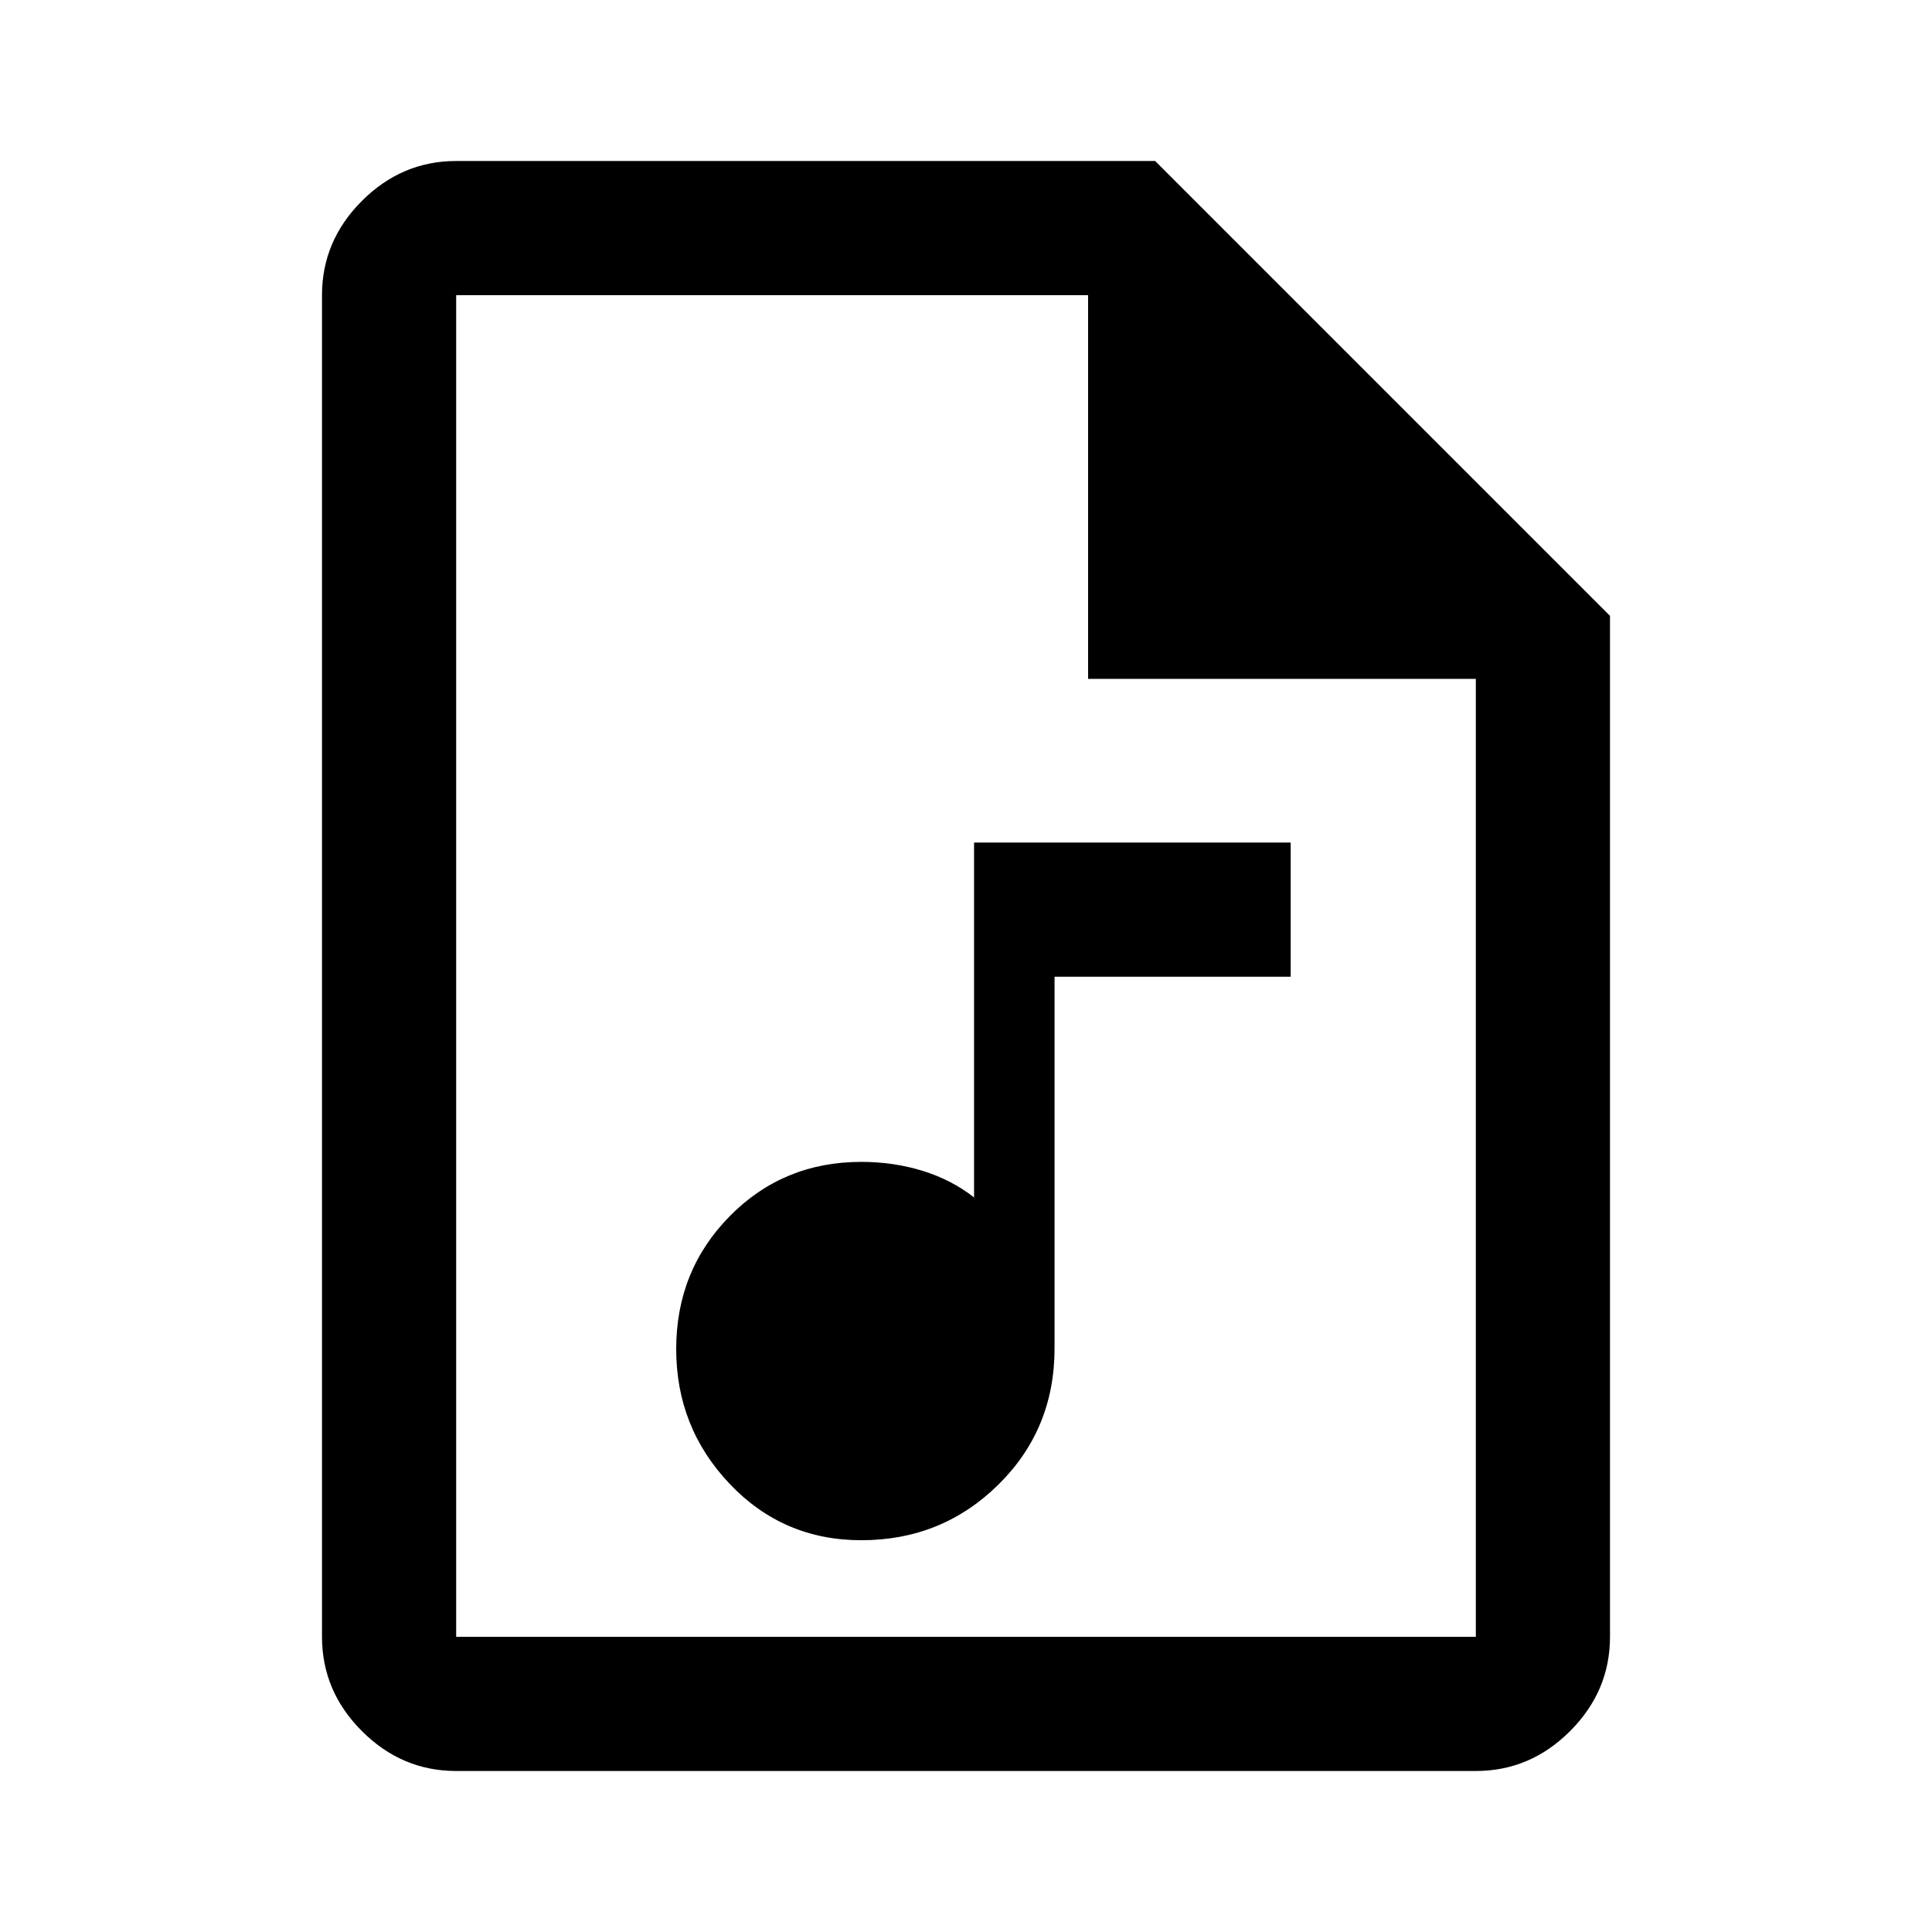
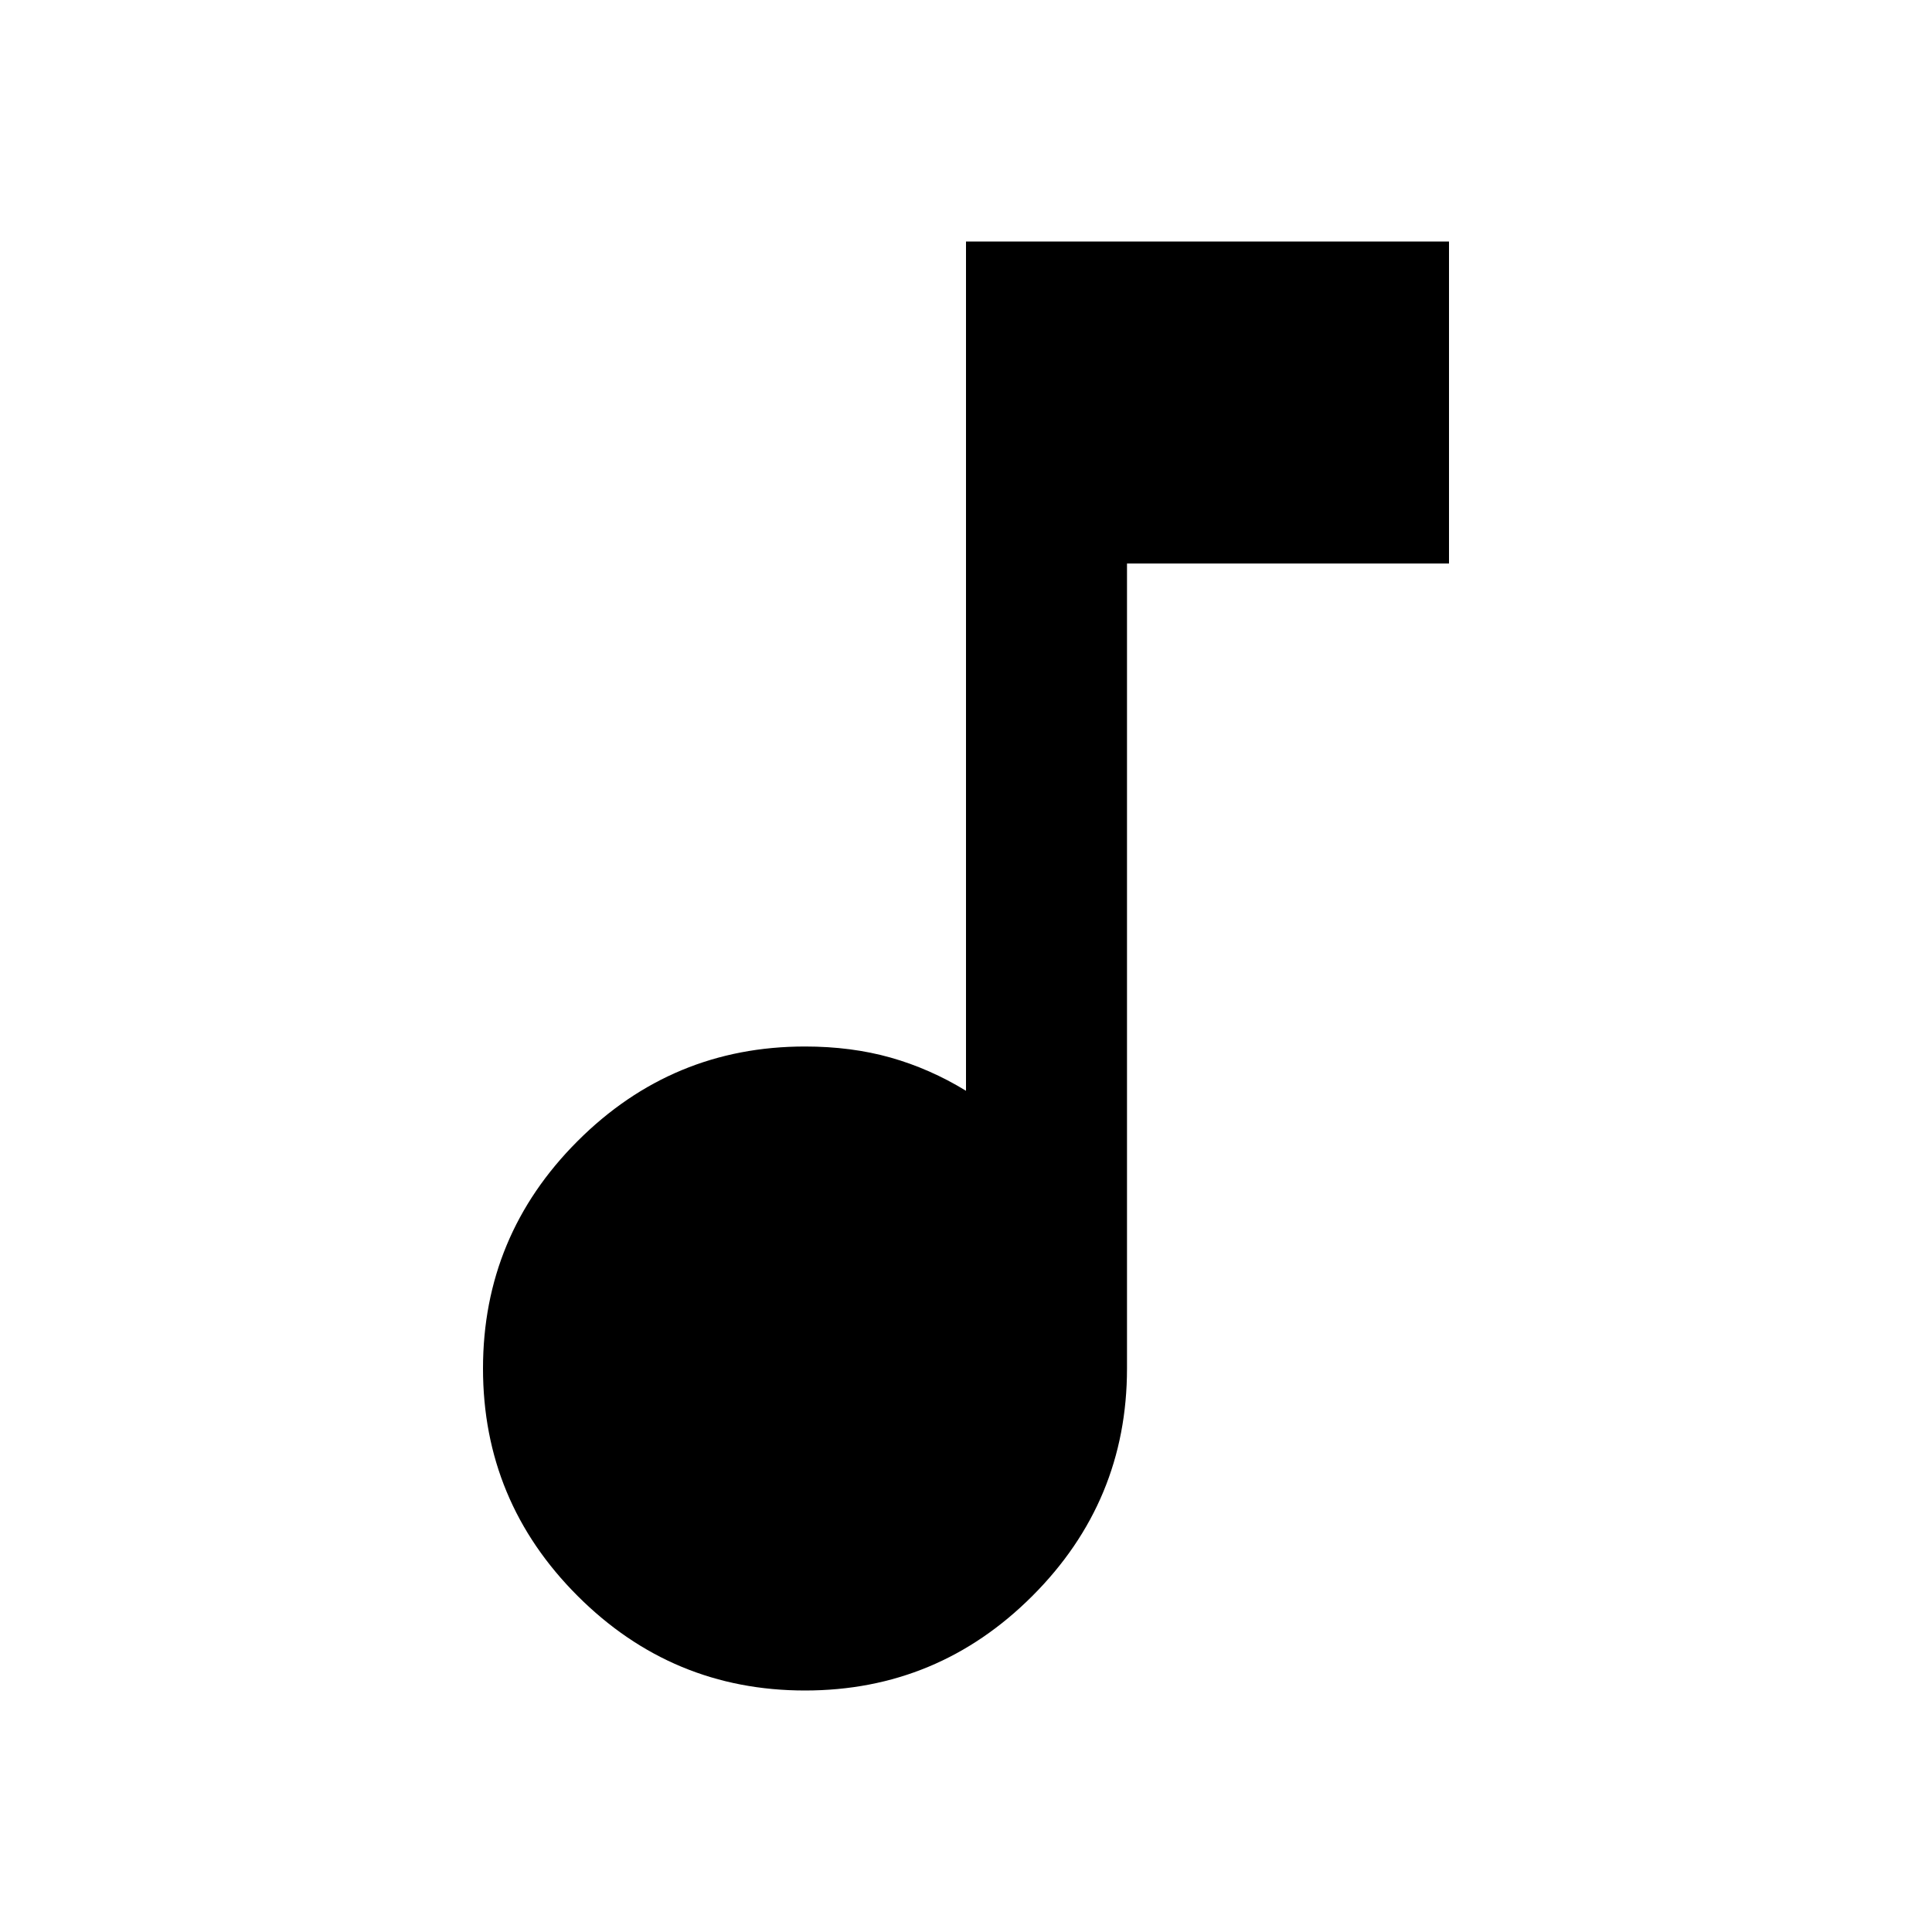
- <svg xmlns="http://www.w3.org/2000/svg" height="40px" viewBox="0 -960 960 960" width="40px" fill="currentColor">
-   <path d="M428-194.67q40 0 68-27.54T524-290v-184.67h117.33v-66.66H484V-365q-11-8.67-25.42-13.17-14.43-4.5-30.58-4.5-38.84 0-65.42 27t-26.58 66q0 39 26.58 67t65.42 28ZM226.67-80q-27 0-46.84-19.83Q160-119.67 160-146.67v-666.66q0-27 19.83-46.84Q199.67-880 226.67-880H574l226 226v507.33q0 27-19.83 46.84Q760.33-80 733.33-80H226.67Zm314-542.67v-190.66h-314v666.66h506.66v-476H540.67Zm-314-190.66v190.66-190.66 666.66-666.66Z" />
+ <svg xmlns="http://www.w3.org/2000/svg" height="24px" viewBox="0 -960 960 960" width="24px" fill="currentColor">
+   <path d="M287-167q-47-47-47-113t47-113q47-47 113-47 23 0 42.5 5.5T480-418v-422h240v160H560v400q0 66-47 113t-113 47q-66 0-113-47Z" />
</svg>
